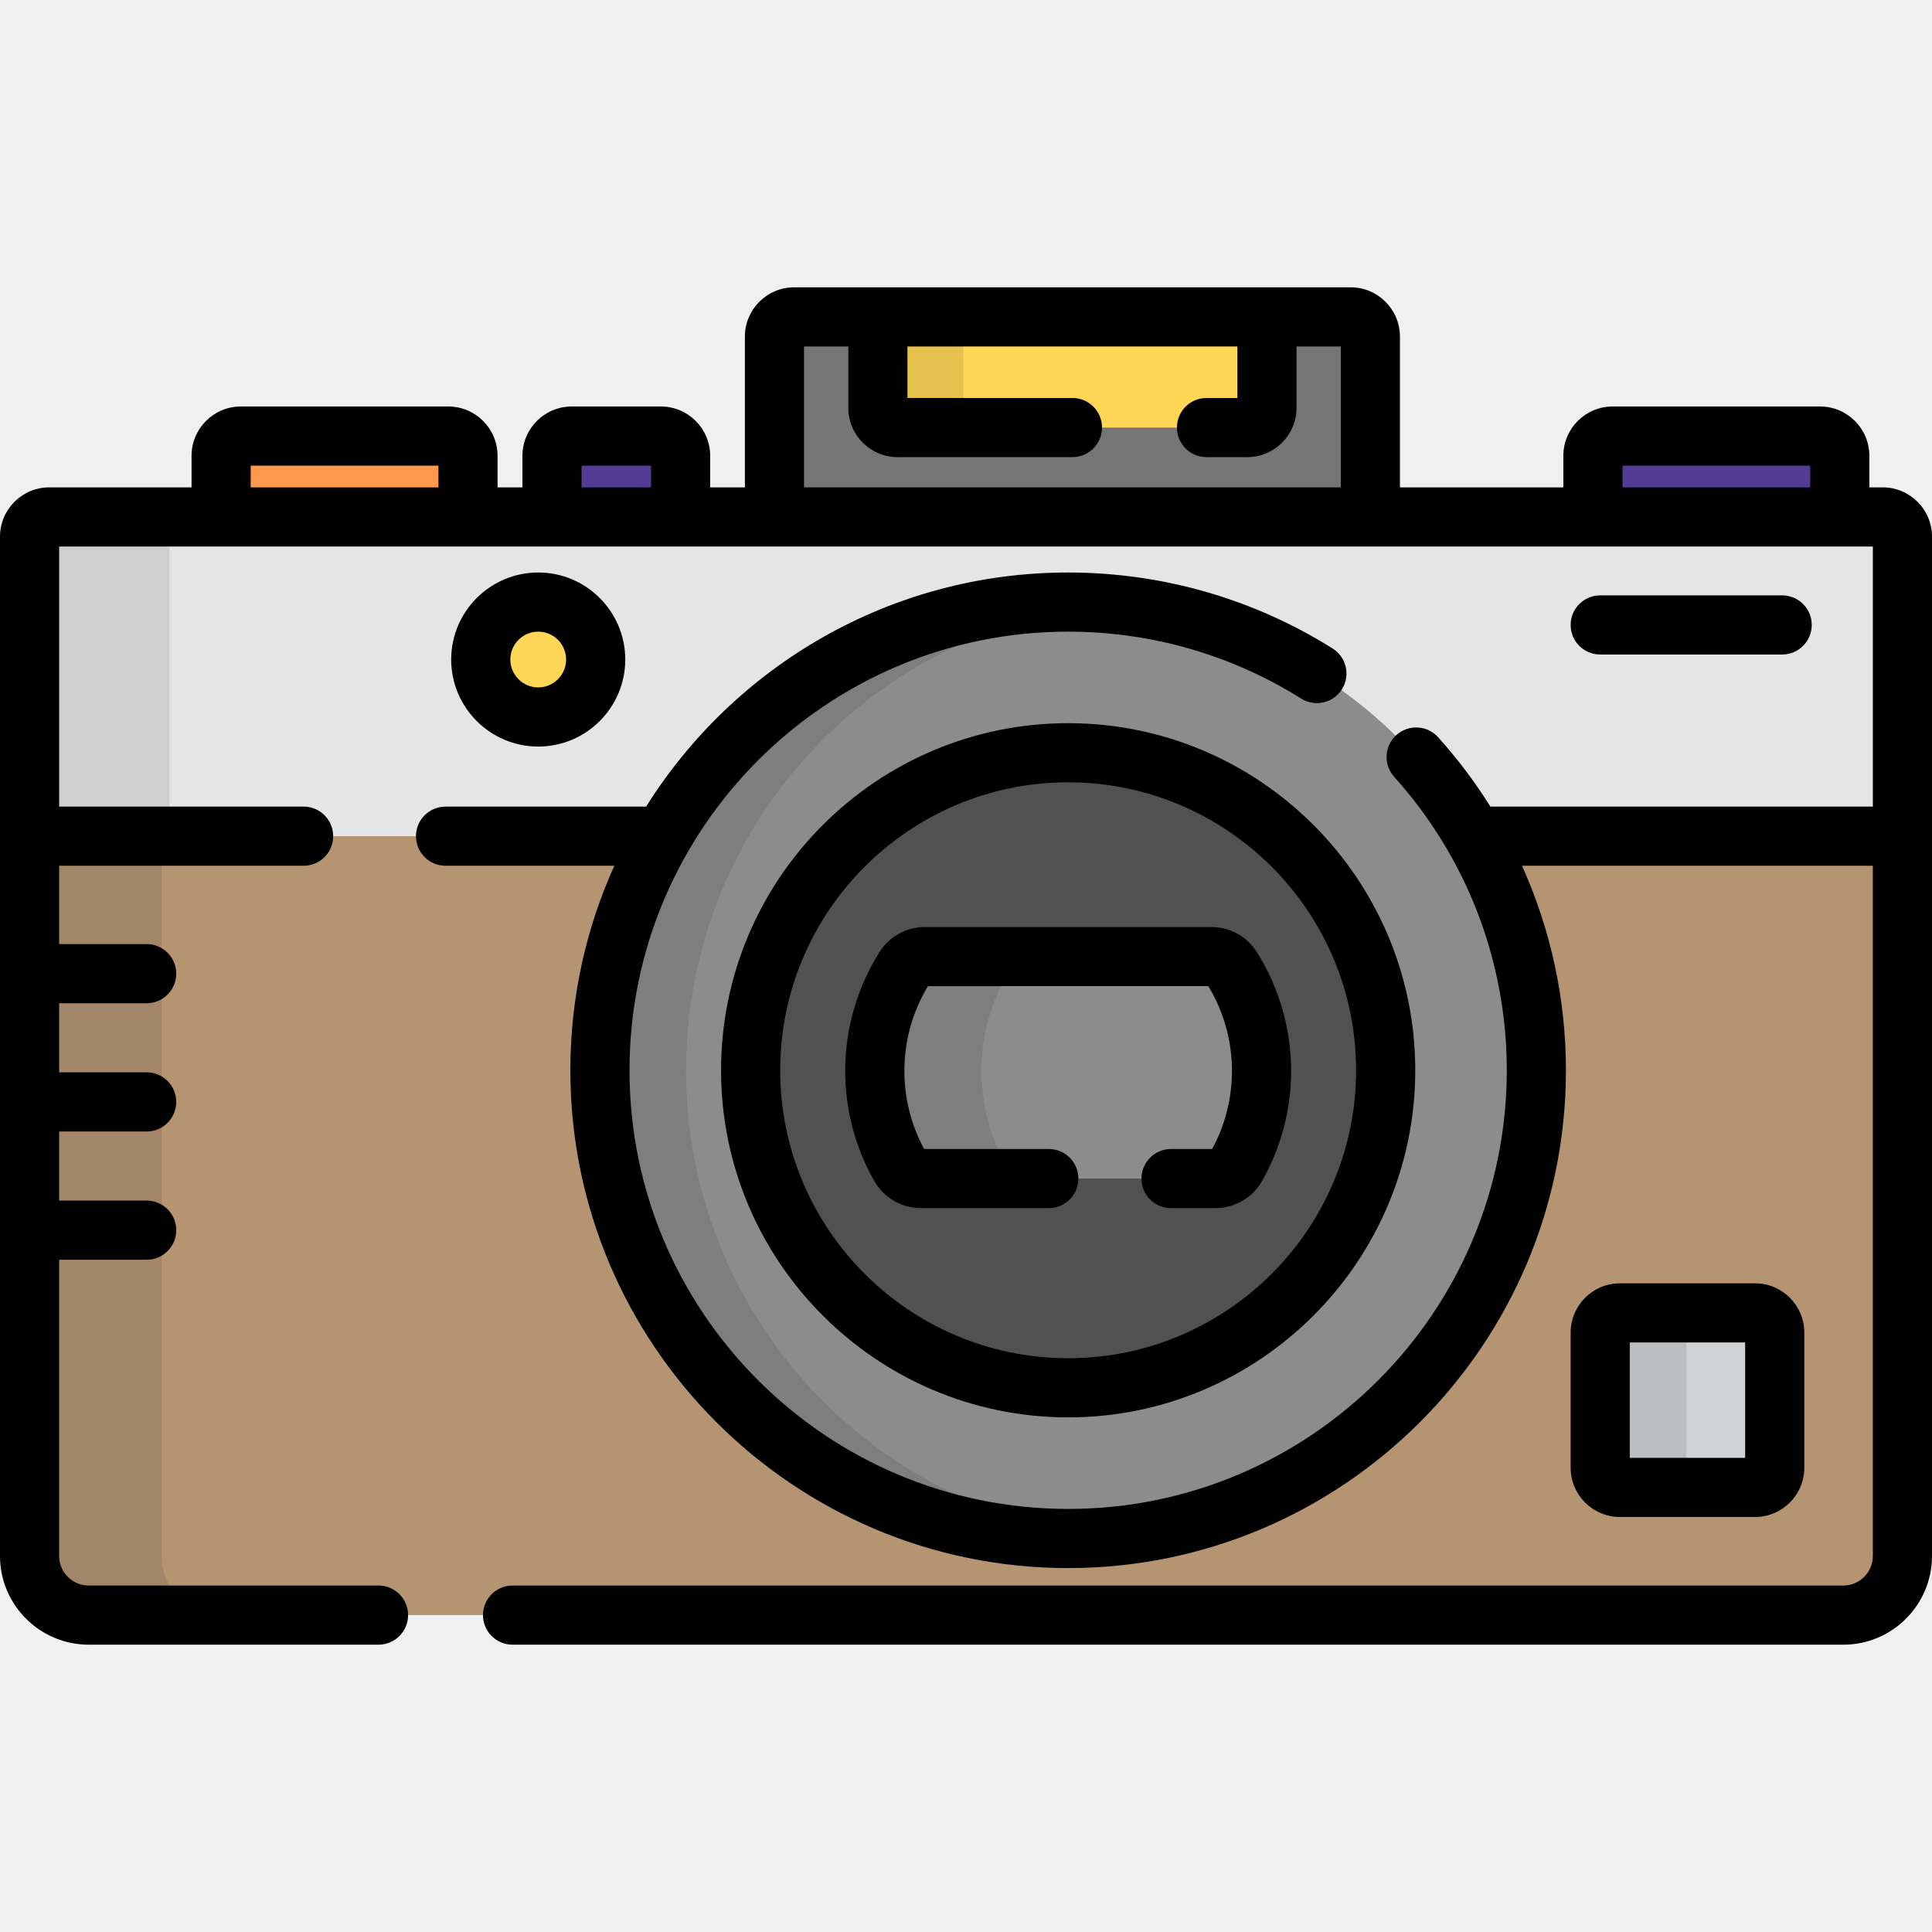
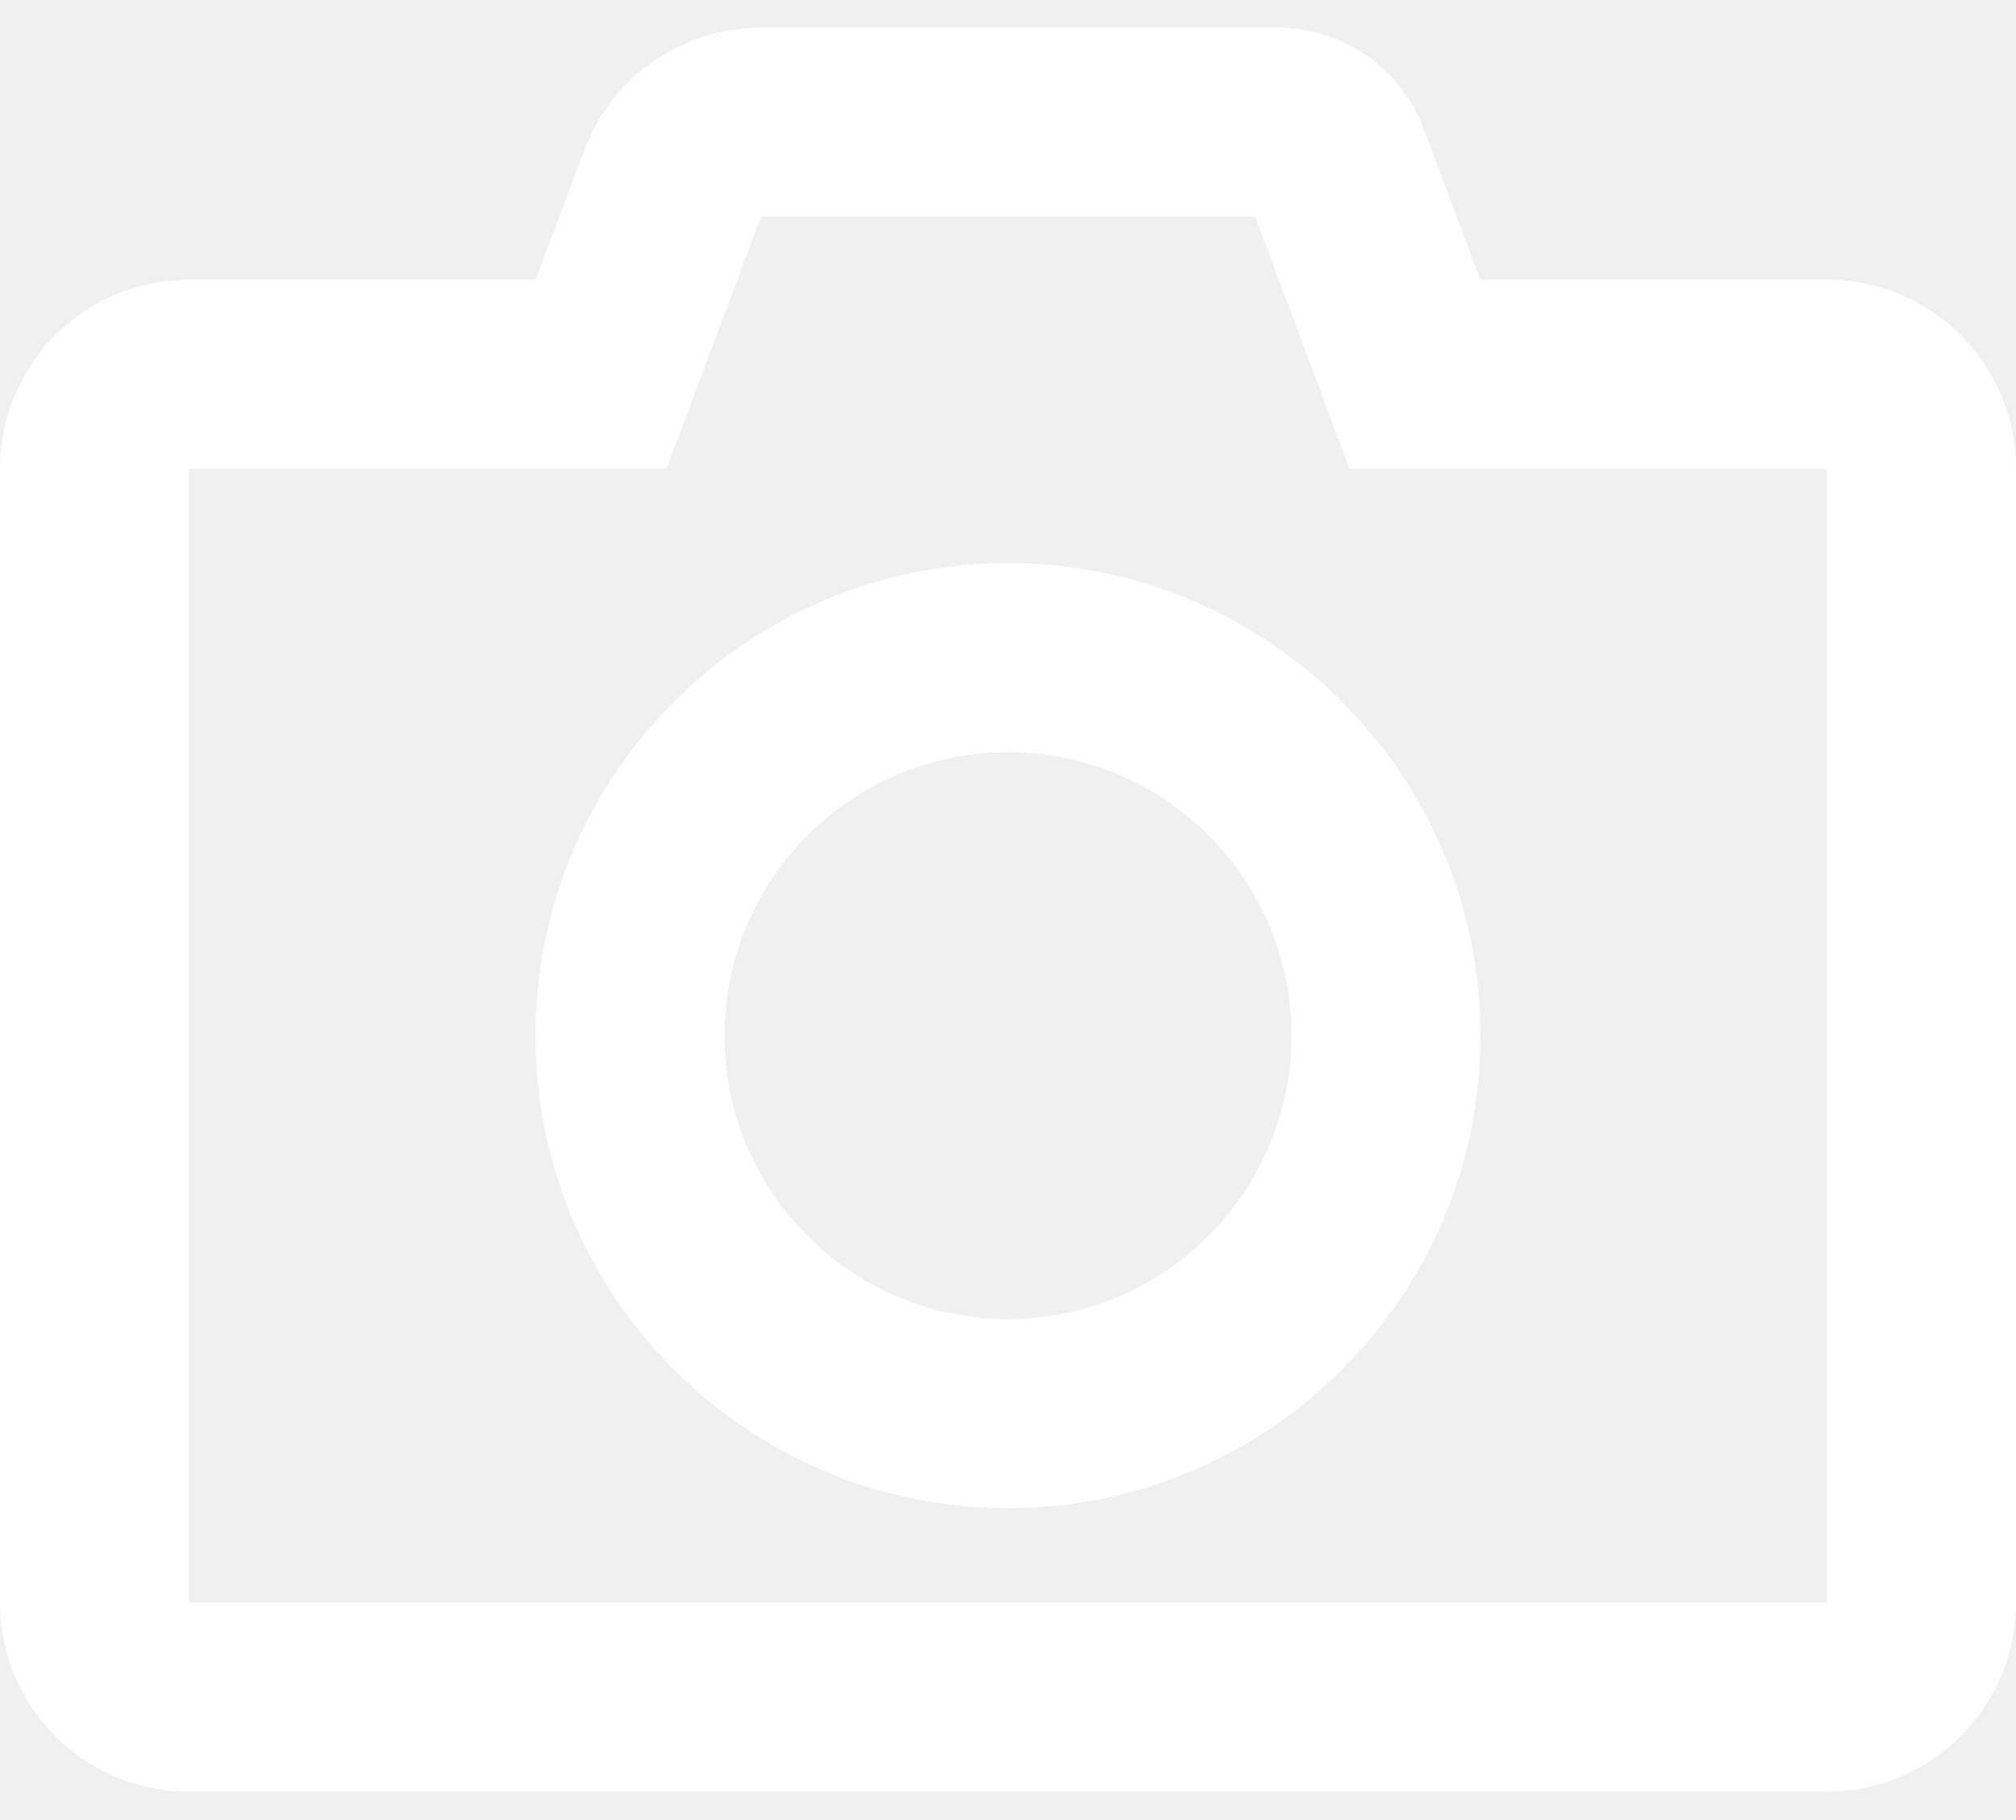
- <svg xmlns="http://www.w3.org/2000/svg" version="1.1" id="Layer_1" x="0px" y="0px" viewBox="0 0 512 512" style="enable-background:new 0 0 512 512;" xml:space="preserve">
-   <path style="fill:#FF994D;" d="M124.022,136.992v-16.207c0-2.873-2.351-5.224-5.224-5.224H63.822c-2.873,0-5.224,2.351-5.224,5.224  v16.207H124.022z" />
-   <g>
-     <path style="fill:#543B93;" d="M487.564,136.992v-16.207c0-2.873-2.351-5.224-5.224-5.224h-54.976   c-2.873,0-5.224,2.351-5.224,5.224v16.207H487.564z" />
-     <path style="fill:#543B93;" d="M180.364,136.992v-16.207c0-2.873-2.351-5.224-5.225-5.224H151.51c-2.873,0-5.224,2.351-5.224,5.224   v16.207H180.364z" />
-   </g>
-   <path style="fill:#757575;" d="M363.162,136.992V89.201c0-2.873-2.351-5.224-5.224-5.224H210.463c-2.873,0-5.224,2.351-5.224,5.224  v47.792H363.162z" />
-   <path style="fill:#FFD655;" d="M335.757,108.081c0,2.873-2.351,5.224-5.224,5.224h-92.664c-2.873,0-5.224-2.351-5.224-5.224v-18.88  c0-2.873,2.351-5.224,5.224-5.224h92.664c2.873,0,5.224,2.351,5.224,5.224V108.081z" />
-   <g style="opacity:0.1;">
-     <path d="M255.287,108.081v-18.88c0-2.873,2.351-5.224,5.224-5.224h-22.644c-2.873,0-5.224,2.351-5.224,5.224v18.879   c0,2.873,2.351,5.224,5.224,5.224h22.644C257.638,113.306,255.287,110.955,255.287,108.081z" />
-   </g>
-   <path style="fill:#B59472;" d="M498.939,216.293H387.301c12.558,19.396,19.853,42.516,19.853,67.343  c0,68.529-55.553,124.082-124.082,124.082s-124.082-55.553-124.082-124.082c0-24.827,7.295-47.947,19.853-67.343H13.061  c-2.873,0-5.224-2.351-5.224-5.225v201.28c0,8.62,7.053,15.673,15.673,15.673h464.98c8.62,0,15.673-7.053,15.673-15.673v-201.28  C504.163,213.942,501.812,216.293,498.939,216.293z" />
-   <path style="opacity:0.1;enable-background:new    ;" d="M42.841,412.348V221.595h-29.78c-2.873,0-5.224-2.351-5.224-5.224v195.978  c0,8.62,7.053,15.673,15.673,15.673h35.004C49.894,428.022,42.841,420.968,42.841,412.348z" />
-   <path style="fill:#E5E5E5;" d="M498.939,136.992H13.061c-2.873,0-5.224,2.351-5.224,5.224v74.153c0,2.873,2.351,5.224,5.224,5.224  h162.533c21.455-37.088,61.551-62.041,107.478-62.041s86.023,24.953,107.478,62.041h108.388c2.873,0,5.224-2.351,5.224-5.224  v-74.153C504.163,139.343,501.812,136.992,498.939,136.992z" />
-   <g style="opacity:0.1;">
-     <path d="M44.931,216.37v-74.153c0-2.873,2.351-5.224,5.224-5.224H13.061c-2.873,0-5.224,2.351-5.224,5.224v74.153   c0,2.873,2.351,5.224,5.224,5.224h37.094C47.282,221.595,44.931,219.244,44.931,216.37z" />
-   </g>
-   <circle style="fill:#8C8C8C;" cx="283.073" cy="283.637" r="124.082" />
-   <g style="opacity:0.1;">
-     <path d="M181.812,283.635c0-64.681,49.493-117.792,112.671-123.554c-3.758-0.343-7.563-0.528-11.41-0.528   c-68.529,0-124.082,55.552-124.082,124.082c0,68.529,55.553,124.082,124.082,124.082c3.848,0,7.652-0.185,11.41-0.528   C231.305,401.429,181.812,348.317,181.812,283.635z" />
-   </g>
-   <path style="fill:#515151;" d="M367.219,283.635c0,46.475-37.673,84.146-84.147,84.146s-84.148-37.672-84.148-84.146  c0-46.475,37.674-84.149,84.148-84.149C329.546,199.487,367.219,237.16,367.219,283.635z" />
-   <path style="fill:#8C8C8C;" d="M244.065,312.334c-2.298,0-4.419-1.232-5.557-3.227c-4.371-7.653-6.681-16.406-6.681-25.312  c0-9.666,2.721-19.103,7.868-27.292c1.171-1.862,3.217-2.993,5.417-2.993h75.917c2.201,0,4.247,1.131,5.418,2.993  c5.147,8.19,7.868,17.626,7.868,27.292c0,8.905-2.31,17.659-6.681,25.312c-1.138,1.995-3.259,3.227-5.557,3.227H244.065z" />
-   <g style="opacity:0.1;">
-     <path d="M266.772,309.107c-4.371-7.653-6.681-16.406-6.681-25.312c0-9.666,2.721-19.103,7.868-27.292   c1.171-1.862,3.217-2.993,5.418-2.993h-28.262c-2.201,0-4.246,1.131-5.417,2.993c-5.147,8.189-7.868,17.625-7.868,27.292   c0,8.905,2.31,17.659,6.681,25.312c1.138,1.995,3.259,3.227,5.557,3.227h28.262C270.031,312.334,267.91,311.102,266.772,309.107z" />
-   </g>
-   <path style="fill:#D1D3D4;" d="M470.323,388.956c0,2.873-2.351,5.224-5.224,5.224h-35.8c-2.873,0-5.224-2.351-5.224-5.224v-35.8  c0-2.873,2.351-5.224,5.224-5.224h35.8c2.873,0,5.224,2.351,5.224,5.224V388.956z" />
-   <g style="opacity:0.1;">
-     <path d="M446.943,388.956v-35.8c0-2.873,2.351-5.224,5.224-5.224h-22.869c-2.873,0-5.224,2.351-5.224,5.224v35.8   c0,2.873,2.351,5.224,5.224,5.224h22.869C449.294,394.18,446.943,391.829,446.943,388.956z" />
-   </g>
-   <circle style="fill:#FFD655;" cx="142.639" cy="174.779" r="15.228" />
-   <path d="M465.099,402.017c7.202,0,13.061-5.859,13.061-13.061v-35.8c0-7.202-5.859-13.061-13.061-13.061h-35.8  c-7.203,0-13.061,5.859-13.061,13.061v35.8c0,7.202,5.859,13.061,13.061,13.061H465.099z M431.911,355.768h30.576v30.576h-30.576  V355.768z" />
-   <path d="M498.939,129.156h-3.538v-8.371c0-7.202-5.859-13.061-13.061-13.061h-54.976c-7.202,0-13.061,5.859-13.061,13.061v8.371  h-43.304V89.201c0-7.202-5.859-13.061-13.061-13.061H210.463c-7.202,0-13.061,5.859-13.061,13.061v39.955H188.2v-8.371  c0-7.202-5.859-13.061-13.061-13.061H151.51c-7.202,0-13.061,5.859-13.061,13.061v8.371h-6.59v-8.371  c0-7.202-5.859-13.061-13.061-13.061H63.822c-7.202,0-13.061,5.859-13.061,13.061v8.371h-37.7C5.859,129.156,0,135.014,0,142.217  v270.13c0,12.963,10.546,23.51,23.51,23.51h76.8c4.328,0,7.837-3.508,7.837-7.837c0-4.329-3.509-7.837-7.837-7.837h-76.8  c-4.322,0-7.837-3.515-7.837-7.837v-78.503h23.195c4.328,0,7.837-3.508,7.837-7.837s-3.509-7.837-7.837-7.837H15.673v-18.314h23.195  c4.328,0,7.837-3.508,7.837-7.837c0-4.329-3.509-7.837-7.837-7.837H15.673v-18.314h23.195c4.328,0,7.837-3.508,7.837-7.837  c0-4.329-3.509-7.837-7.837-7.837H15.673v-20.763h64.783c4.328,0,7.837-3.508,7.837-7.837c0-4.329-3.509-7.837-7.837-7.837H15.673  V144.83h480.653v68.929H394.968c-4.048-6.474-8.671-12.631-13.853-18.384c-2.896-3.216-7.851-3.475-11.068-0.578  c-3.216,2.896-3.474,7.852-0.578,11.068c19.247,21.366,29.846,48.986,29.846,77.772c0,64.098-52.148,116.245-116.245,116.245  s-116.245-52.147-116.245-116.245s52.148-116.245,116.245-116.245c21.929,0,43.283,6.135,61.753,17.74  c3.664,2.303,8.502,1.196,10.805-2.466c2.303-3.665,1.199-8.502-2.466-10.805c-20.971-13.176-45.21-20.141-70.092-20.141  c-47.094,0-88.494,24.81-111.84,62.041h-53.159c-4.328,0-7.837,3.508-7.837,7.837c0,4.329,3.509,7.837,7.837,7.837h44.736  c-7.487,16.544-11.656,34.895-11.656,54.204c0,72.74,59.179,131.918,131.918,131.918s131.918-59.179,131.918-131.918  c0-18.882-4.027-37.32-11.639-54.204h92.975V412.35c0,4.322-3.515,7.837-7.837,7.837H135.837c-4.328,0-7.837,3.508-7.837,7.837  s3.509,7.837,7.837,7.837H488.49c12.964,0,23.51-10.547,23.51-23.51V142.217C512,135.015,506.141,129.156,498.939,129.156z   M116.185,129.156H66.435v-5.758h49.752v5.758H116.185z M172.527,129.156h-18.405v-5.758h18.405V129.156z M355.325,129.156H213.076  V91.813h11.731v16.267c0,7.202,5.859,13.061,13.061,13.061h46.344c4.328,0,7.837-3.508,7.837-7.837s-3.509-7.837-7.837-7.837  h-43.731V91.813h87.439v13.655h-8.182c-4.328,0-7.837,3.508-7.837,7.837s3.509,7.837,7.837,7.837h10.794  c7.202,0,13.061-5.859,13.061-13.061V91.813h11.731L355.325,129.156L355.325,129.156z M479.727,129.156h-49.752v-5.758h49.752  V129.156z" />
-   <path d="M283.072,191.65c-50.72,0-91.984,41.264-91.984,91.986c0,50.719,41.264,91.982,91.984,91.982  c50.719,0,91.983-41.263,91.983-91.982C375.056,232.914,333.793,191.65,283.072,191.65z M283.072,359.944  c-42.078,0-76.311-34.232-76.311-76.309c0-42.078,34.233-76.312,76.311-76.312s76.31,34.234,76.31,76.312  S325.15,359.944,283.072,359.944z" />
-   <path d="M321.031,245.674h-75.917c-4.925,0-9.43,2.489-12.052,6.659c-5.934,9.44-9.071,20.319-9.071,31.462  c0,10.266,2.667,20.362,7.71,29.194c2.528,4.428,7.264,7.18,12.363,7.18h33.878c4.328,0,7.837-3.508,7.837-7.837  s-3.509-7.837-7.837-7.837h-33.033c-3.434-6.297-5.245-13.435-5.245-20.702c0-7.925,2.16-15.669,6.252-22.448h74.313  c4.092,6.78,6.252,14.524,6.252,22.448c0,7.264-1.811,14.402-5.245,20.702h-10.9c-4.328,0-7.837,3.508-7.837,7.837  s3.509,7.837,7.837,7.837h11.745c5.099,0,9.837-2.751,12.362-7.176c5.046-8.836,7.712-18.931,7.712-29.198  c0-11.142-3.136-22.02-9.071-31.463C330.461,248.163,325.956,245.674,321.031,245.674z" />
-   <path d="M165.7,174.782c0-12.717-10.347-23.064-23.065-23.064c-12.718,0-23.065,10.347-23.065,23.064  c0,12.718,10.347,23.065,23.065,23.065C155.352,197.847,165.7,187.5,165.7,174.782z M135.243,174.782  c0-4.075,3.315-7.391,7.392-7.391c4.075,0,7.392,3.315,7.392,7.391c0,4.075-3.315,7.392-7.392,7.392  S135.243,178.857,135.243,174.782z" />
-   <path d="M472.294,173.452c4.328,0,7.837-3.508,7.837-7.837c0-4.329-3.509-7.837-7.837-7.837h-48.22  c-4.328,0-7.837,3.508-7.837,7.837c0,4.329,3.509,7.837,7.837,7.837H472.294z" />
-   <g>
- </g>
-   <g>
- </g>
-   <g>
- </g>
-   <g>
- </g>
-   <g>
- </g>
-   <g>
- </g>
-   <g>
- </g>
-   <g>
- </g>
-   <g>
- </g>
-   <g>
- </g>
-   <g>
- </g>
-   <g>
- </g>
-   <g>
- </g>
-   <g>
- </g>
-   <g>
- </g>
+ <svg xmlns="http://www.w3.org/2000/svg" width="41" height="37" viewBox="0 0 41 37" fill="none">
+   <path fill-rule="evenodd" clip-rule="evenodd" d="M27.443 9.531H37.156V32.594H3.844V9.531H13.557L15.479 4.406H25.529L27.443 9.531ZM25.969 0.562H15.479C13.877 0.562 12.444 1.555 11.884 3.053L10.891 5.688H3.844C1.722 5.688 0 7.409 0 9.531V32.594C0 34.716 1.722 36.438 3.844 36.438H37.156C39.278 36.438 41 34.716 41 32.594V9.531C41 7.409 39.278 5.688 37.156 5.688H30.109L28.964 2.645C28.5 1.387 27.307 0.562 25.969 0.562ZM20.5 30.672C15.199 30.672 10.891 26.364 10.891 21.062C10.891 15.761 15.199 11.453 20.5 11.453C25.801 11.453 30.109 15.761 30.109 21.062C30.109 26.364 25.801 30.672 20.5 30.672ZM20.5 15.297C17.321 15.297 14.734 17.883 14.734 21.062C14.734 24.242 17.321 26.828 20.5 26.828C23.679 26.828 26.266 24.242 26.266 21.062C26.266 17.883 23.679 15.297 20.5 15.297Z" fill="white" />
</svg>
